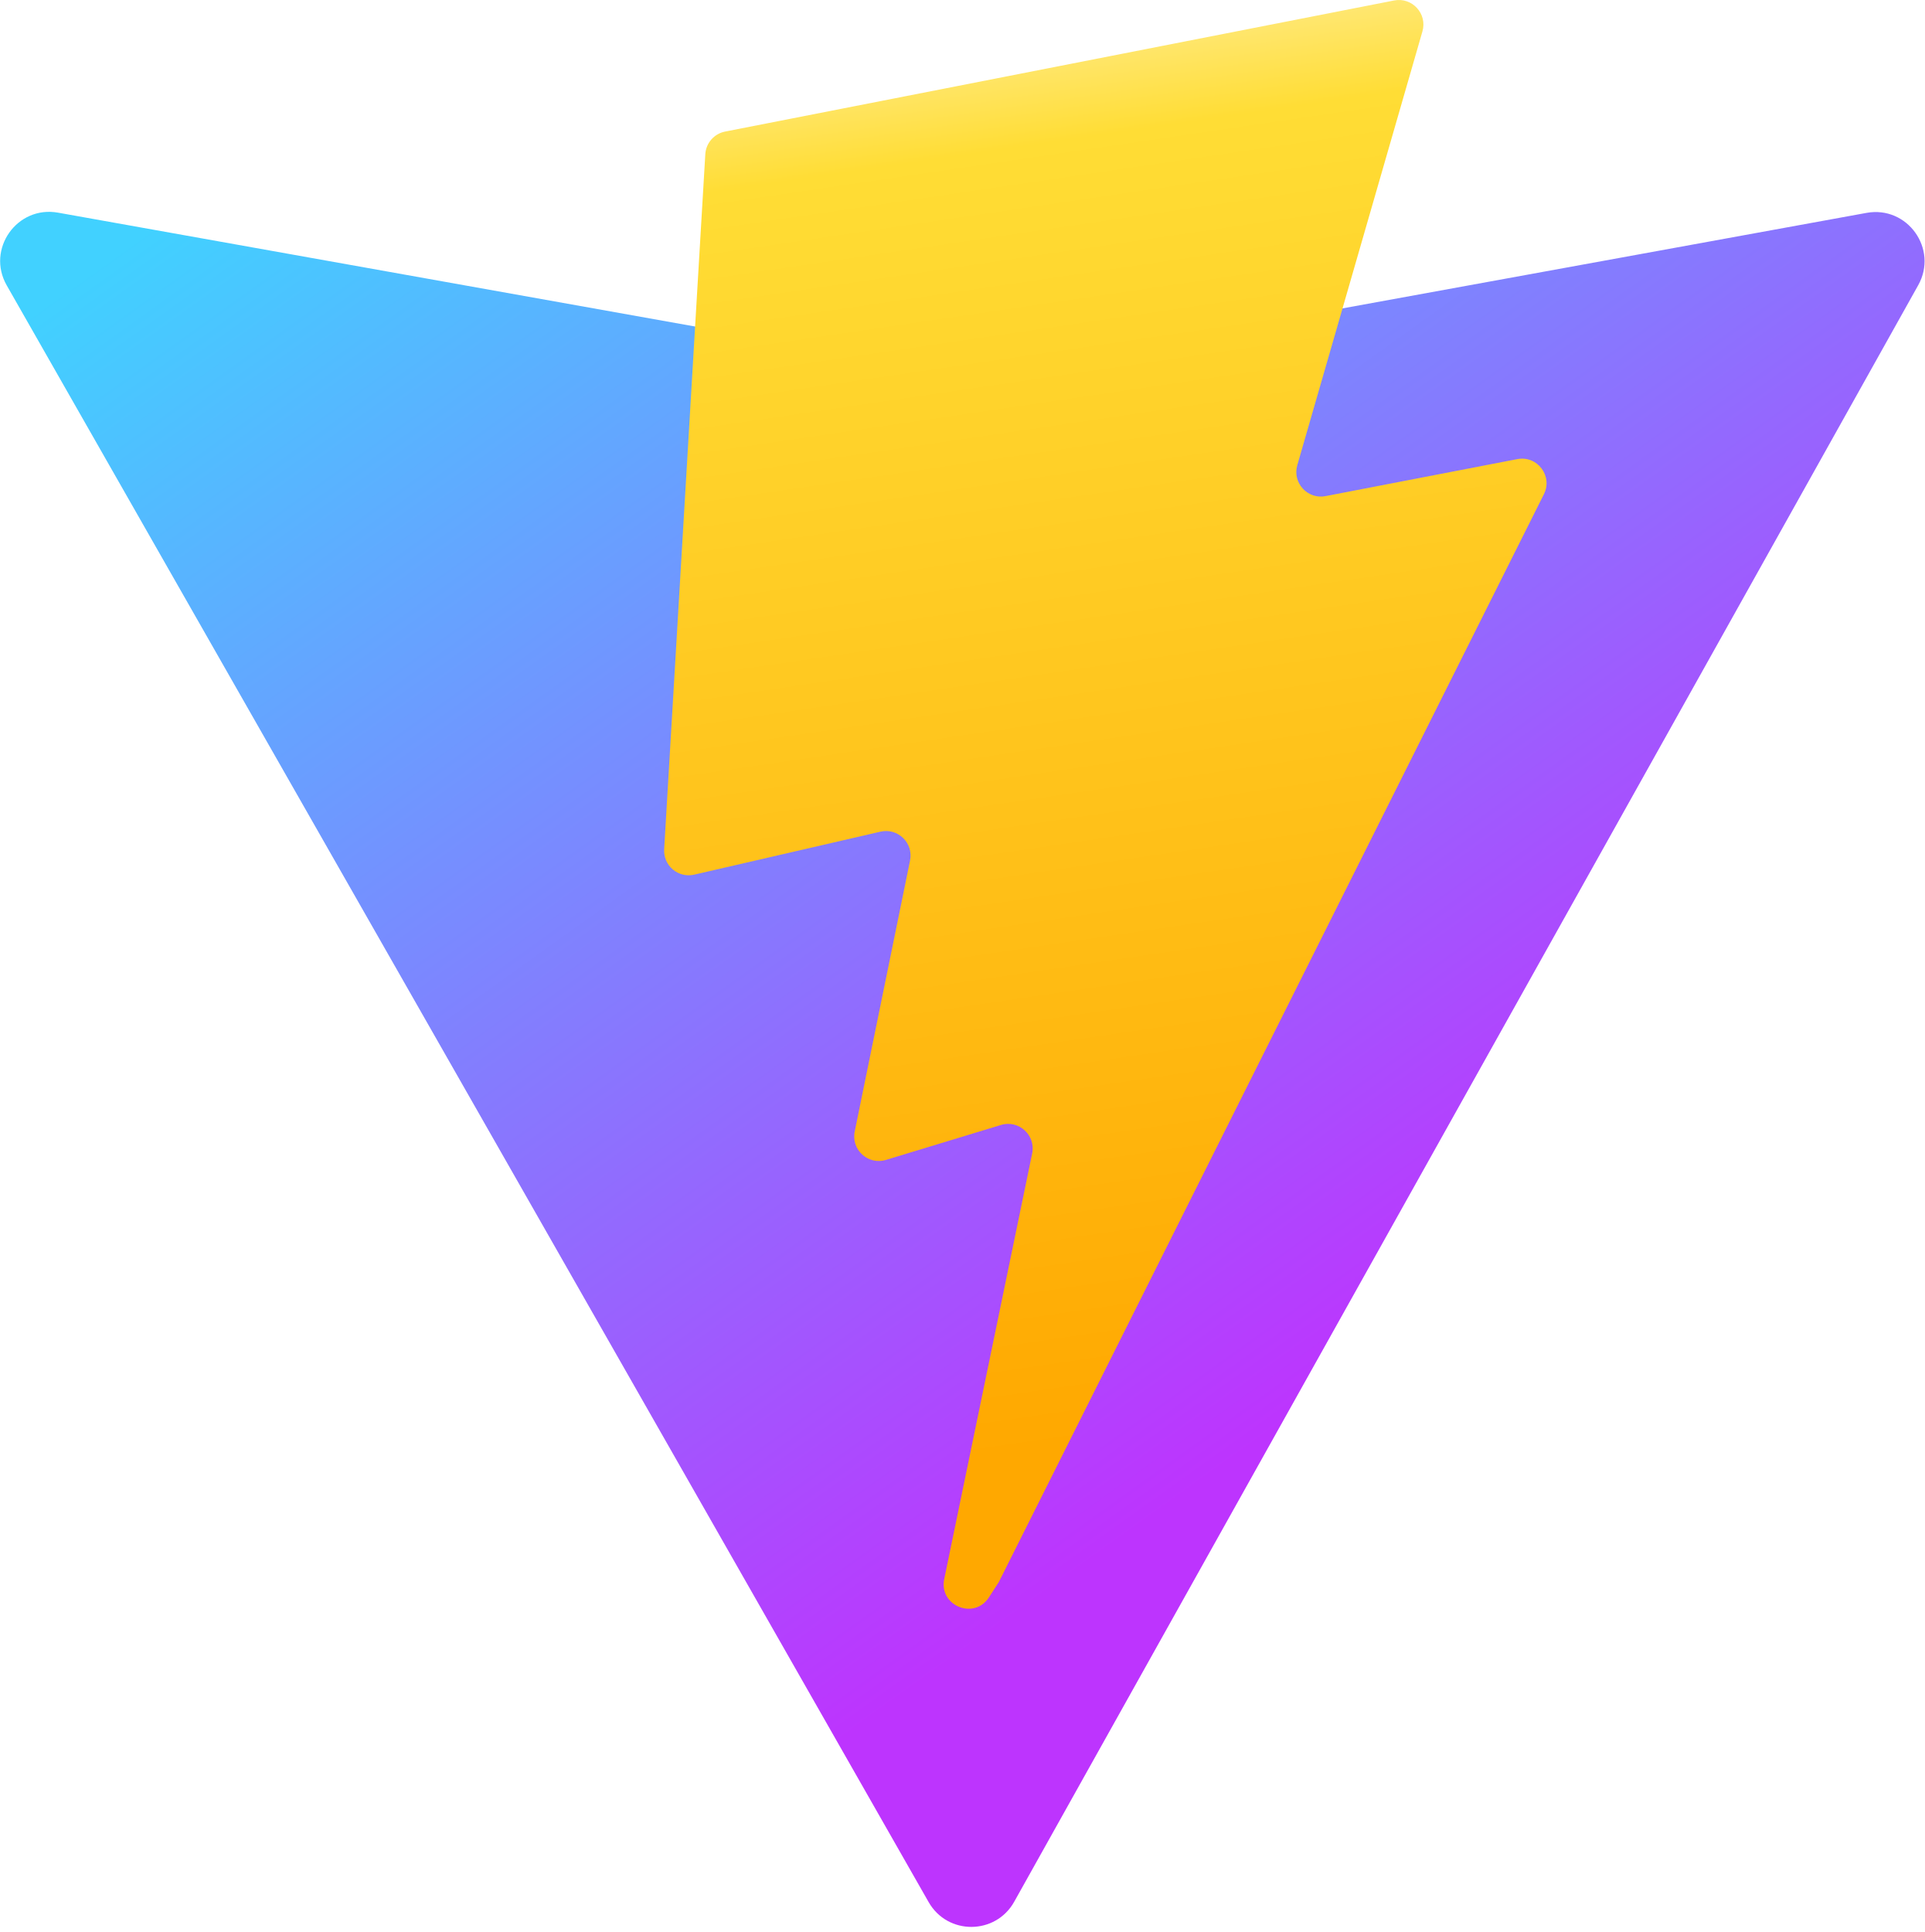
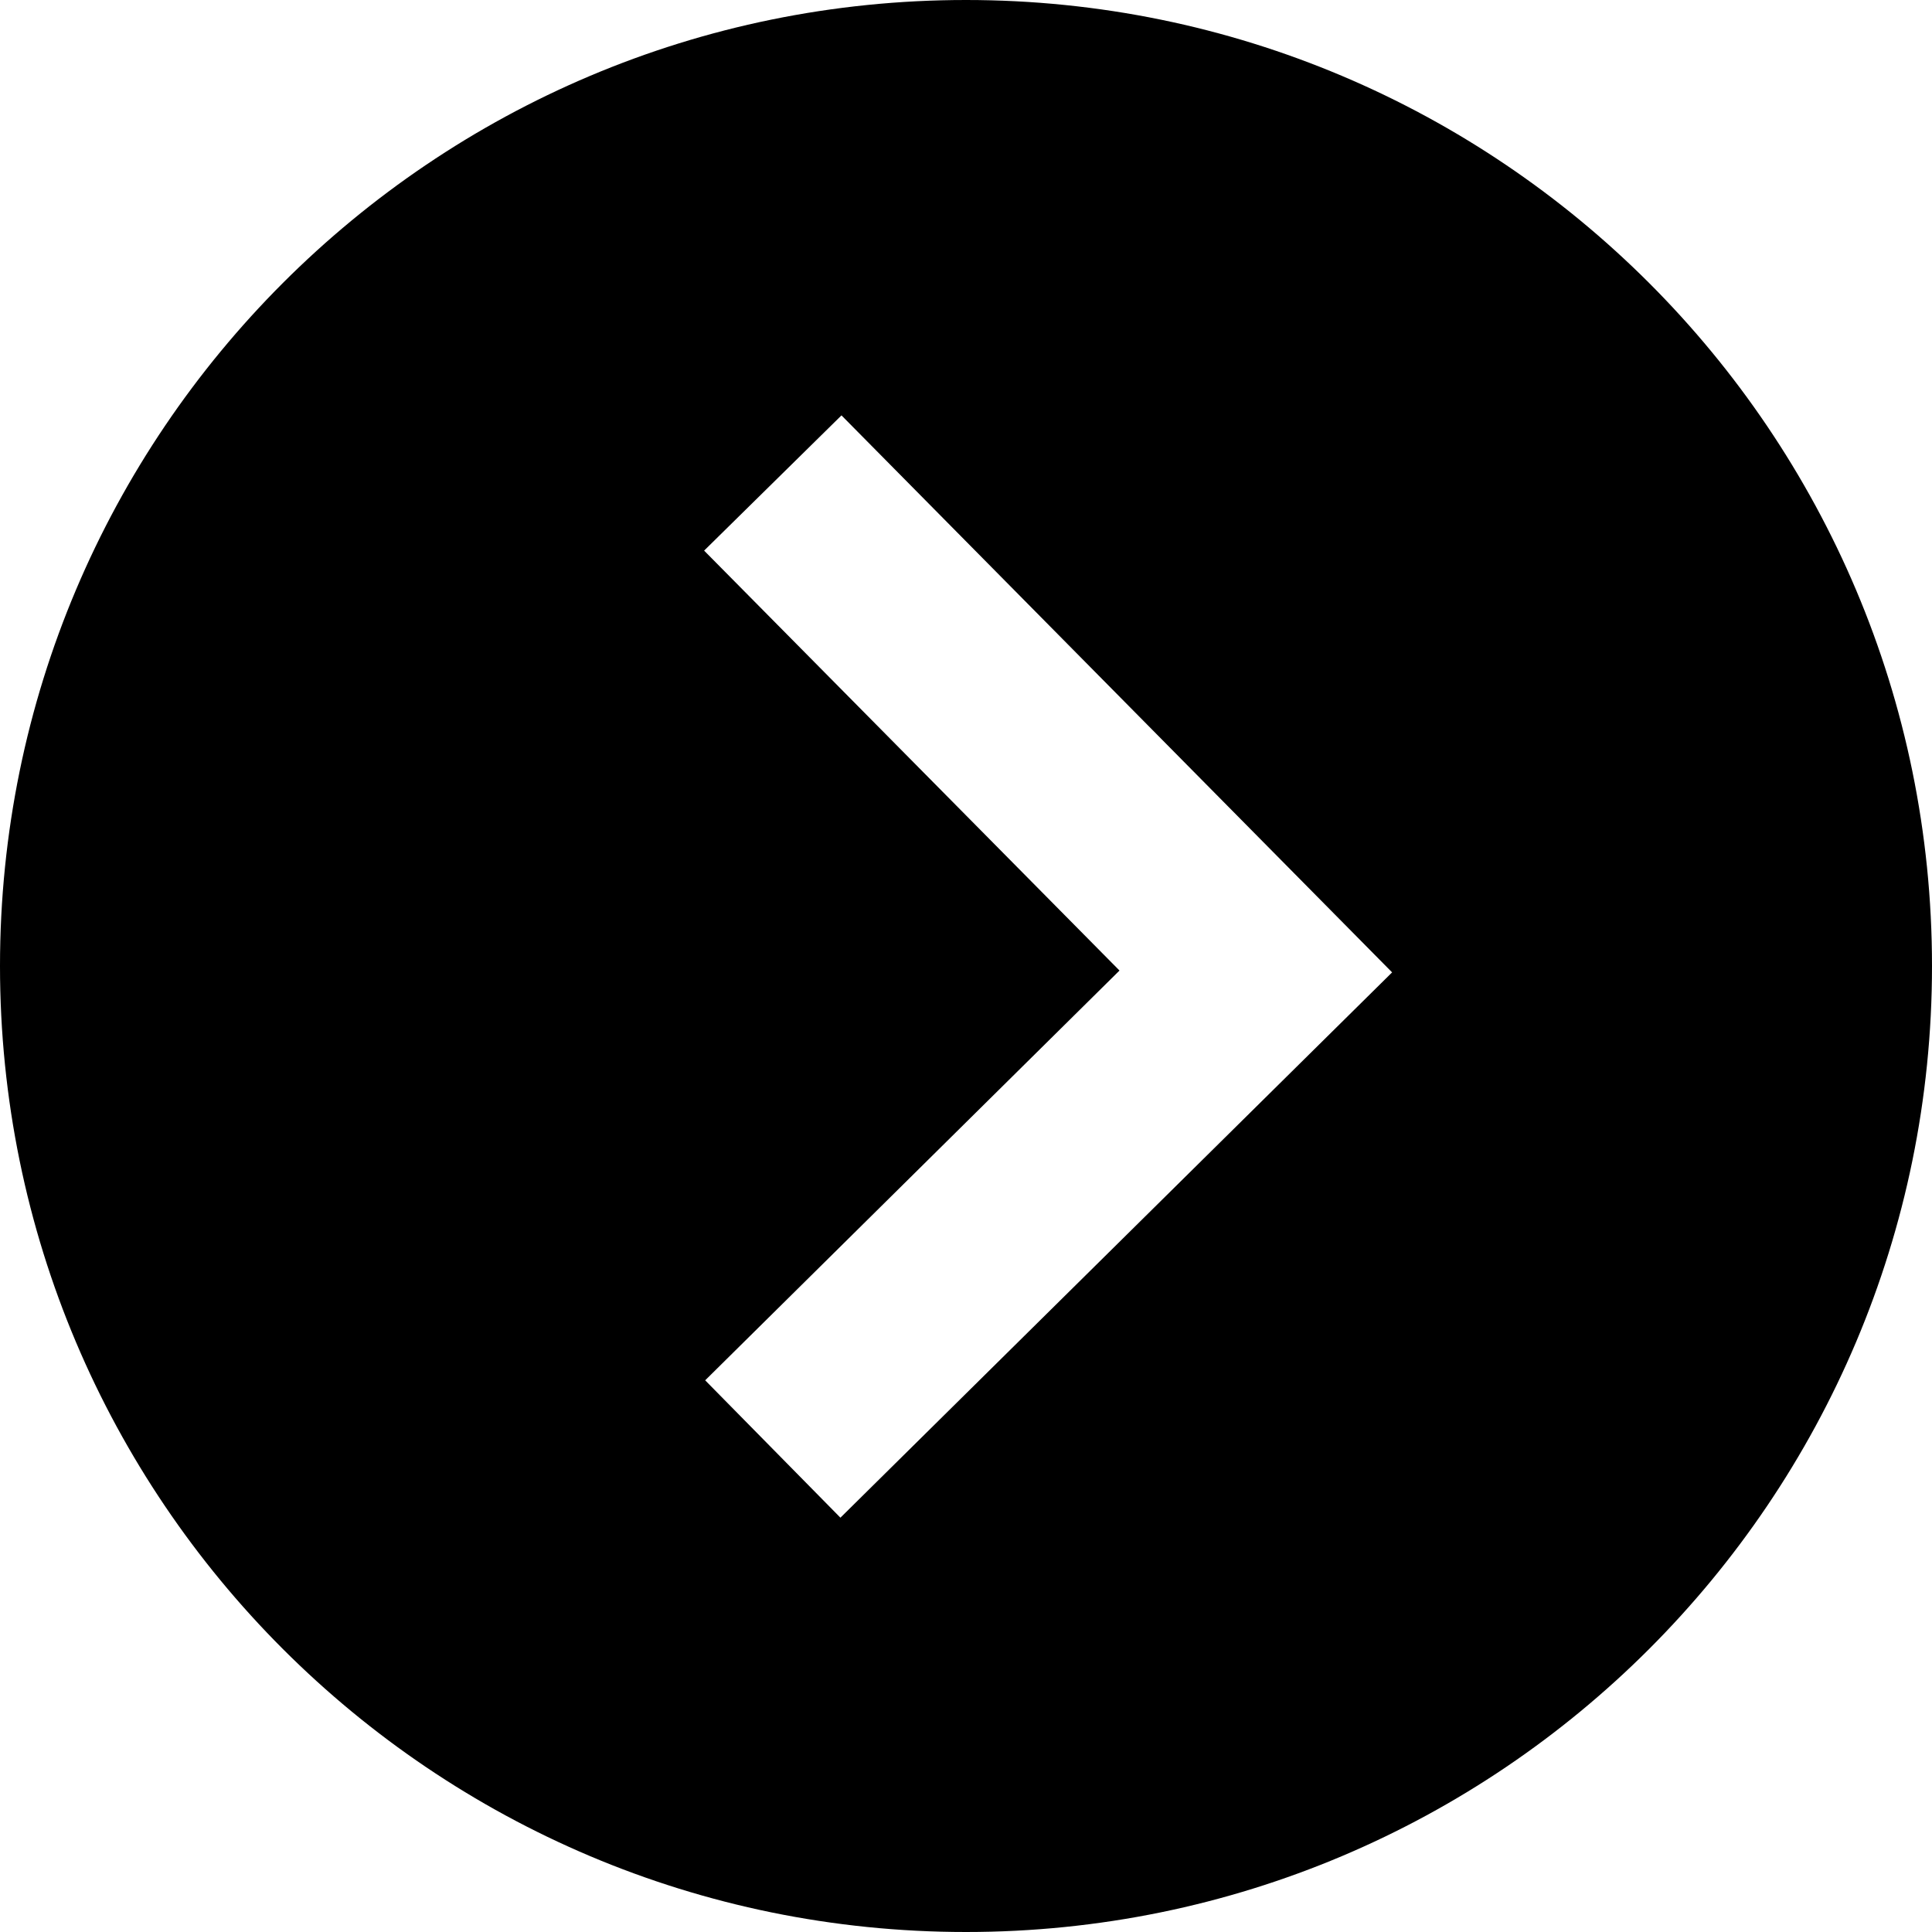
- <svg xmlns="http://www.w3.org/2000/svg" aria-hidden="true" role="img" class="iconify iconify--logos" width="31.88" height="32" preserveAspectRatio="xMidYMid meet" viewBox="0 0 256 257">
-   <defs>
-     <linearGradient id="IconifyId1813088fe1fbc01fb466" x1="-.828%" x2="57.636%" y1="7.652%" y2="78.411%">
-       <stop offset="0%" stop-color="#41D1FF" />
-       <stop offset="100%" stop-color="#BD34FE" />
-     </linearGradient>
-     <linearGradient id="IconifyId1813088fe1fbc01fb467" x1="43.376%" x2="50.316%" y1="2.242%" y2="89.03%">
-       <stop offset="0%" stop-color="#FFEA83" />
-       <stop offset="8.333%" stop-color="#FFDD35" />
-       <stop offset="100%" stop-color="#FFA800" />
-     </linearGradient>
-   </defs>
-   <path fill="url(#IconifyId1813088fe1fbc01fb466)" d="M255.153 37.938L134.897 252.976c-2.483 4.44-8.862 4.466-11.382.048L.875 37.958c-2.746-4.814 1.371-10.646 6.827-9.67l120.385 21.517a6.537 6.537 0 0 0 2.322-.004l117.867-21.483c5.438-.991 9.574 4.796 6.877 9.62Z" />
-   <path fill="url(#IconifyId1813088fe1fbc01fb467)" d="M185.432.063L96.44 17.501a3.268 3.268 0 0 0-2.634 3.014l-5.474 92.456a3.268 3.268 0 0 0 3.997 3.378l24.777-5.718c2.318-.535 4.413 1.507 3.936 3.838l-7.361 36.047c-.495 2.426 1.782 4.5 4.151 3.78l15.304-4.649c2.372-.72 4.652 1.36 4.15 3.788l-11.698 56.621c-.732 3.542 3.979 5.473 5.943 2.437l1.313-2.028l72.516-144.72c1.215-2.423-.88-5.186-3.54-4.672l-25.505 4.922c-2.396.462-4.435-1.77-3.759-4.114l16.646-57.705c.677-2.35-1.37-4.583-3.769-4.113Z" />
+ <svg xmlns="http://www.w3.org/2000/svg" width="20" height="20" viewBox="0 0 20 20">
+   <path d="M10,20A10,10,0,1,0,0,10,10,10,0,0,0,10,20ZM8.711,4.3l5.7,5.766L8.7,15.711,7.3,14.289l4.289-4.242L7.289,5.7Z" />
</svg>
